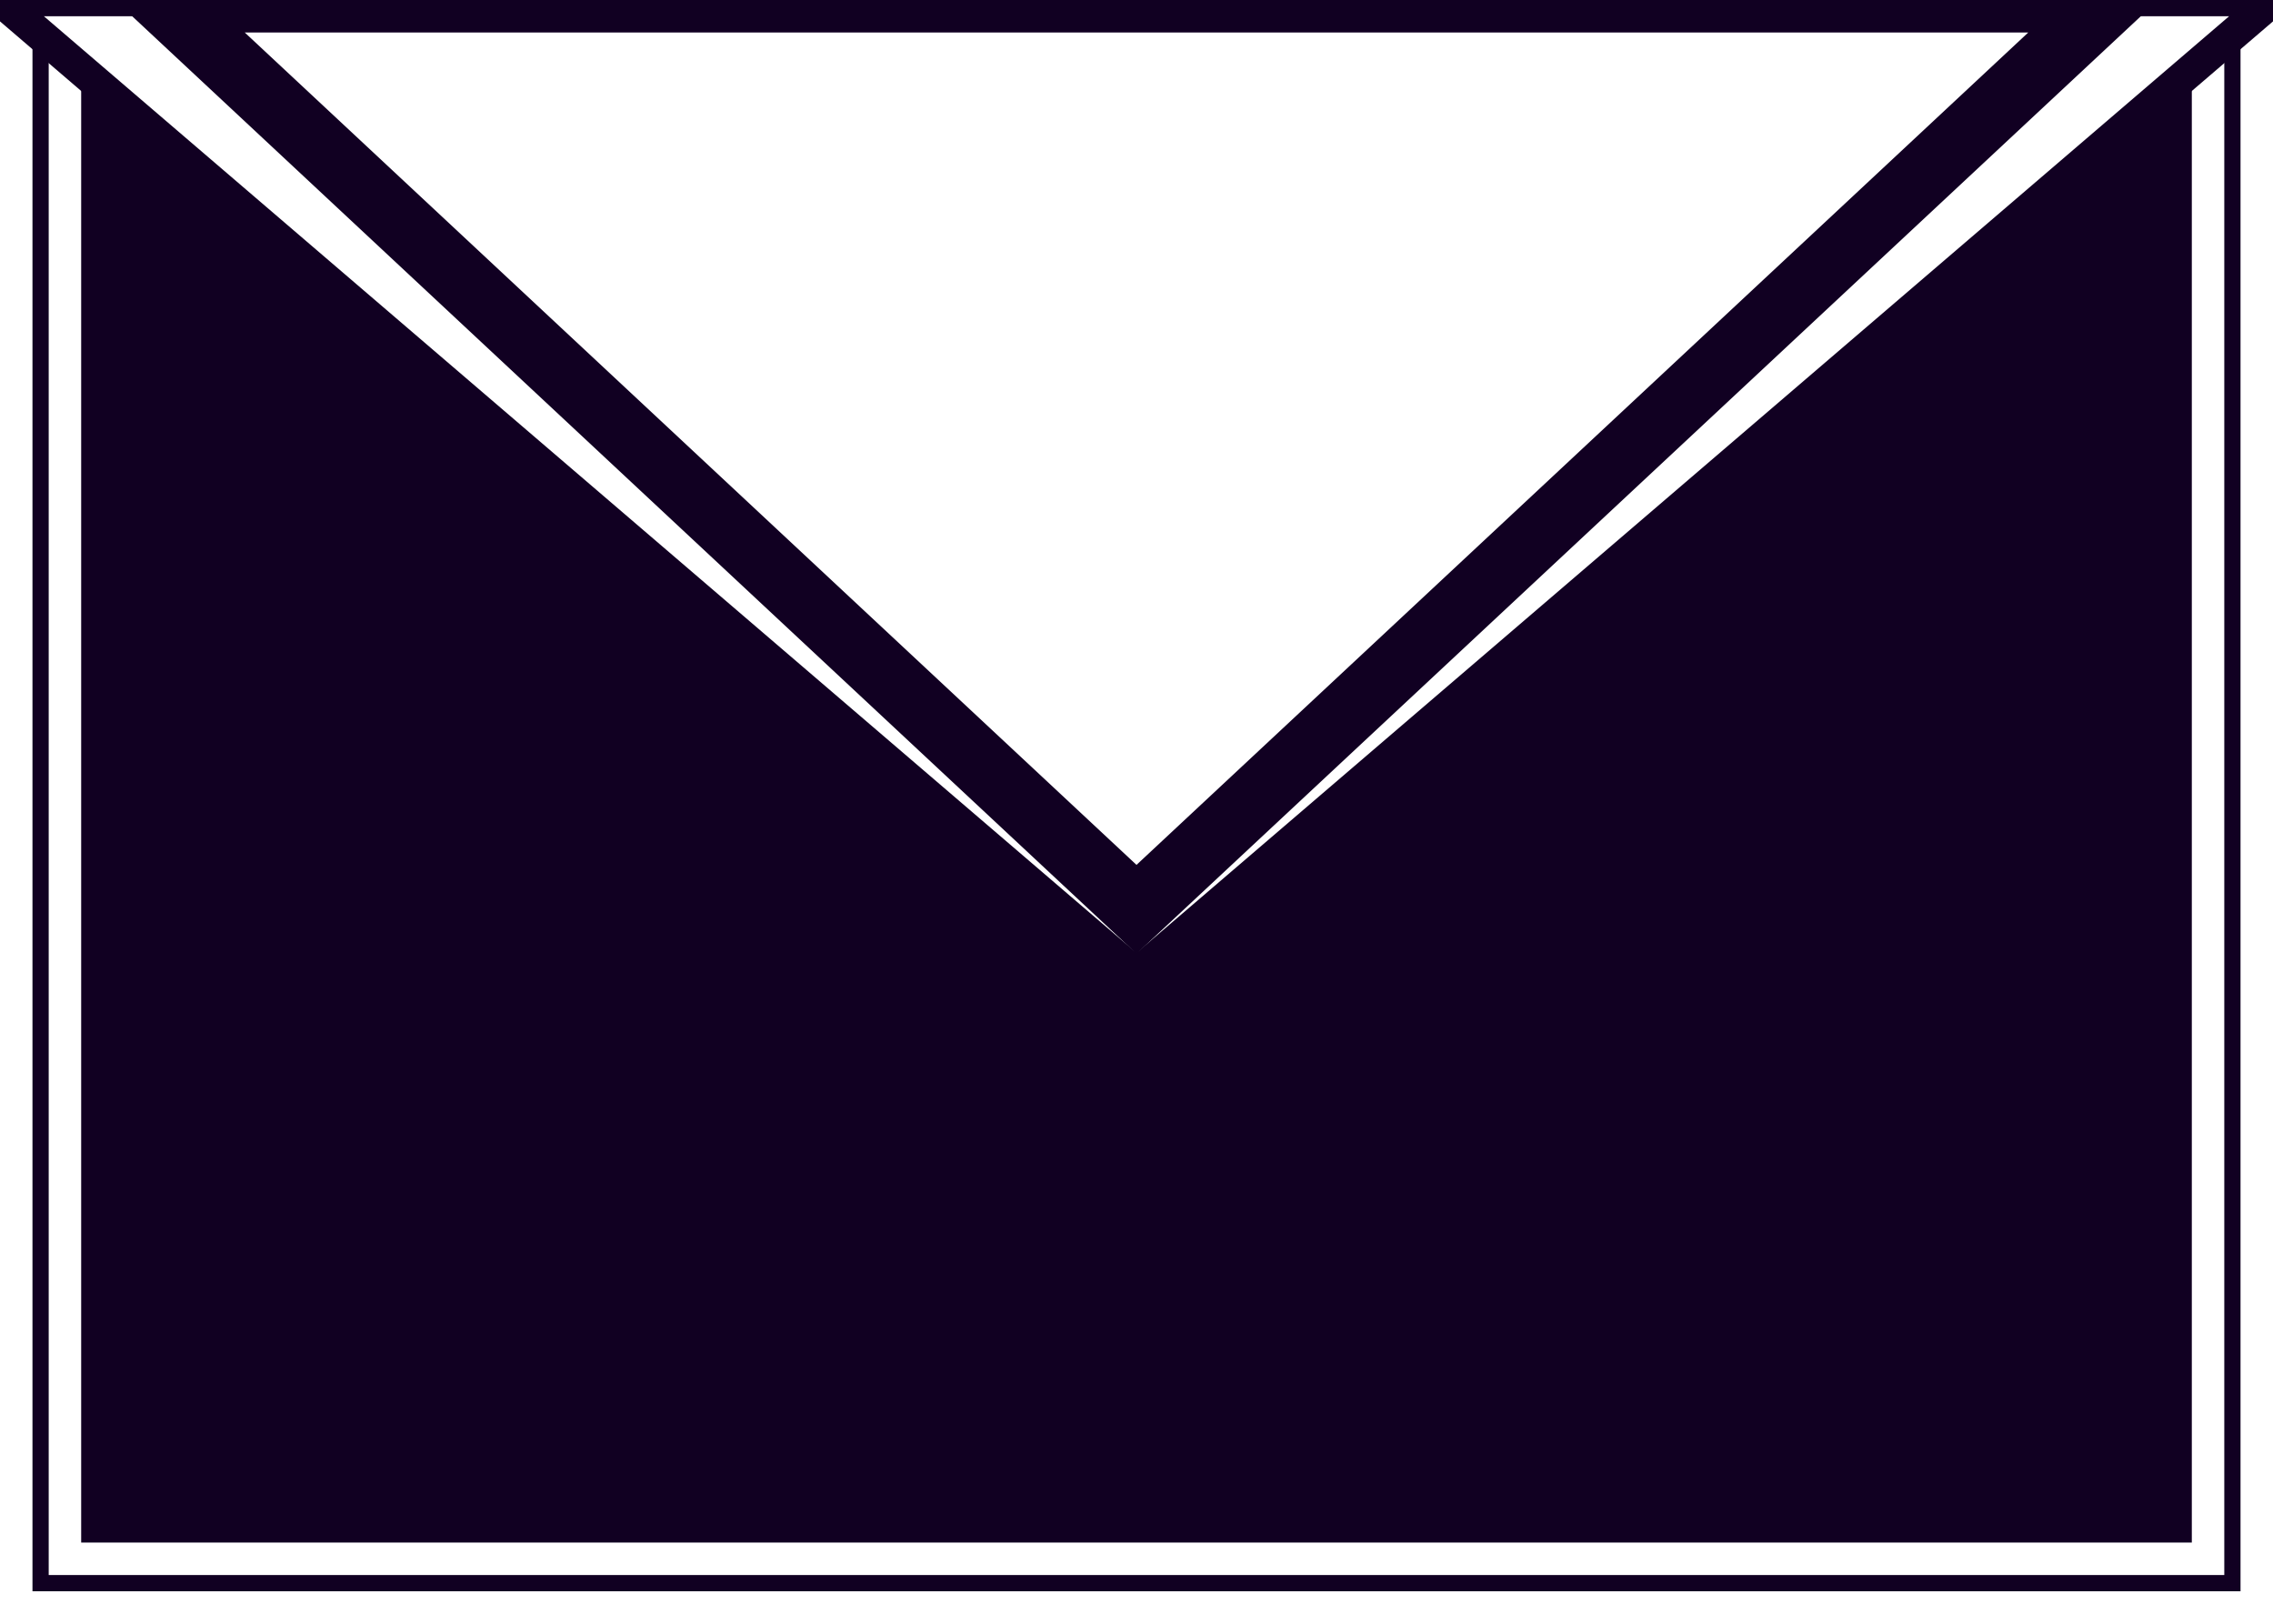
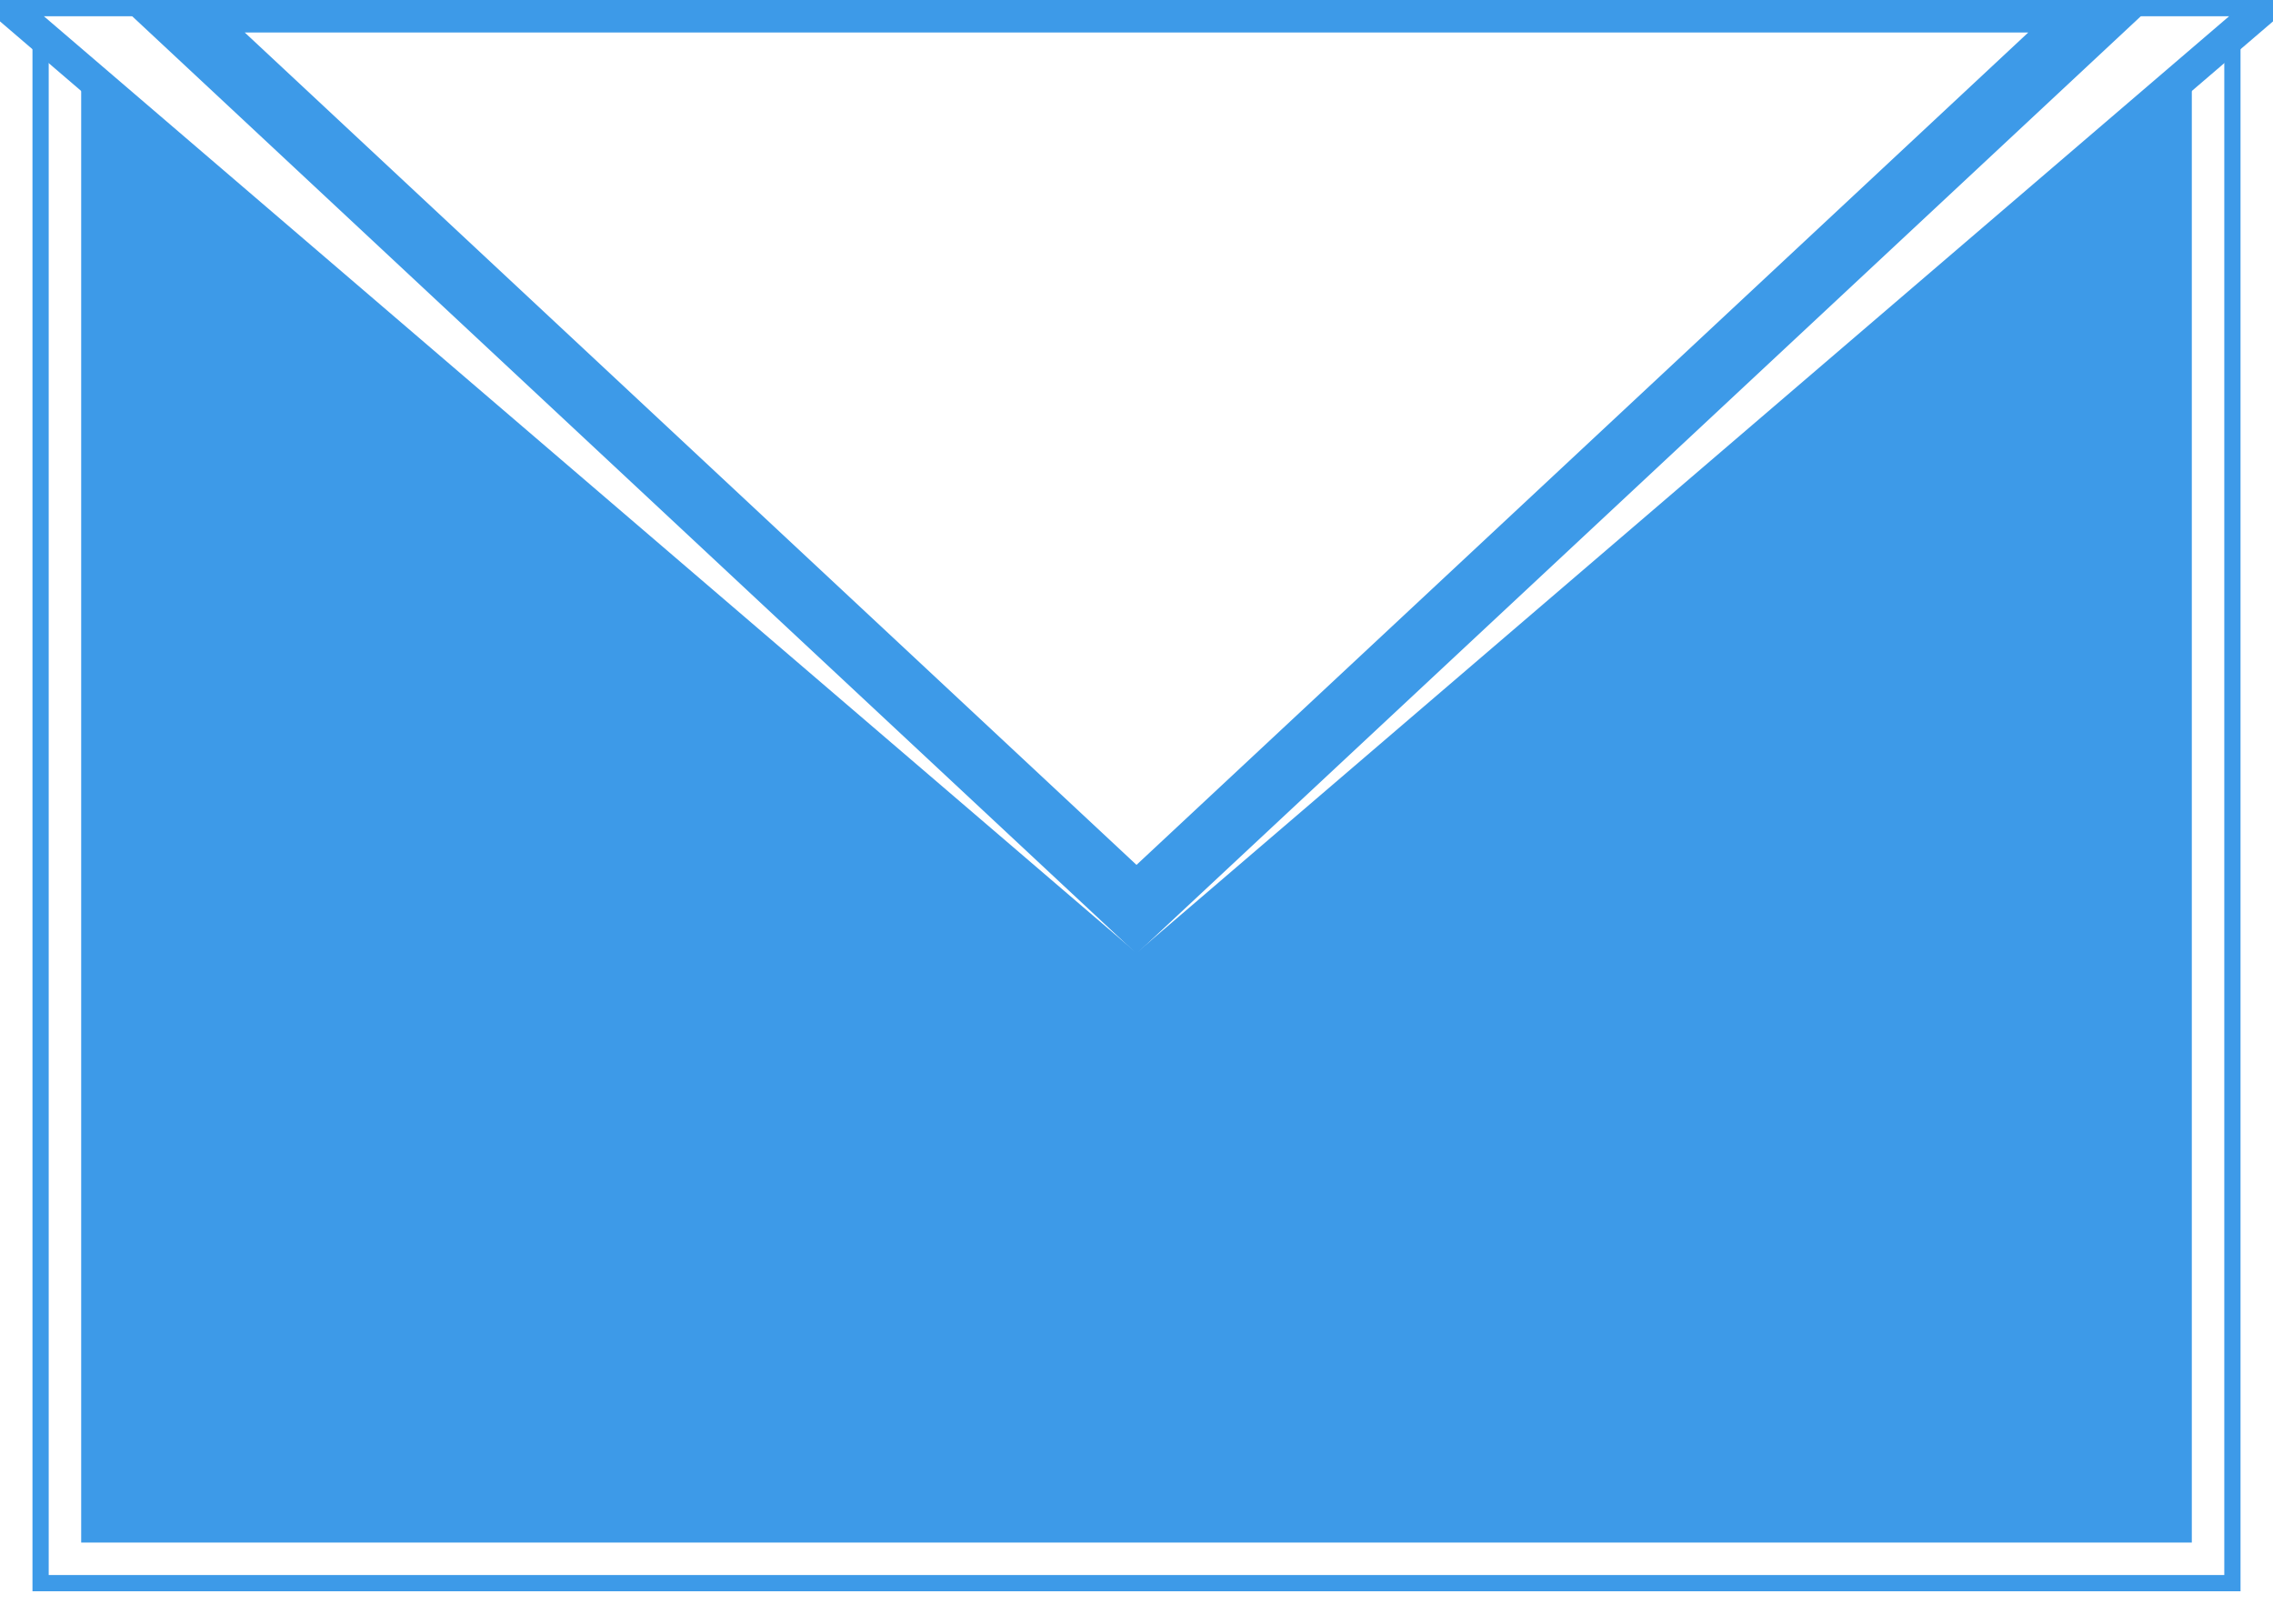
<svg xmlns="http://www.w3.org/2000/svg" height="50" width="70" fill="white">
-   <path style=" fill:#102;stroke:white;stroke-width:2;" d="M0 0 L 0 50  L 70 50 L 70 0  z " />
-   <path style="fill:#102;stroke:white;stoke-width:2;" d="M 2 0 L 2 48 L 68 48 L 68 0 z" />
-   <path style="stroke:#102;stoke-width:2;" d=" M 0 0 L 35 30 L 70 0 z" />
-   <path style="stroke:#102;stroke-width:2" d="M 5 0 L 35 28 L 65 0 z" />
+   <path style=" fill:#3d9ae8;stroke:white;stroke-width:2;" d="M0 0 L 0 50  L 70 50 L 70 0  z " />
+   <path style="fill:#3d9ae8;stroke:white;stoke-width:2;" d="M 2 0 L 2 48 L 68 48 L 68 0 z" />
+   <path style="stroke:#3d9ae8;stoke-width:2;" d=" M 0 0 L 35 30 L 70 0 z" />
+   <path style="stroke:#3d9ae8;stroke-width:2" d="M 5 0 L 35 28 L 65 0 z" />
</svg>
